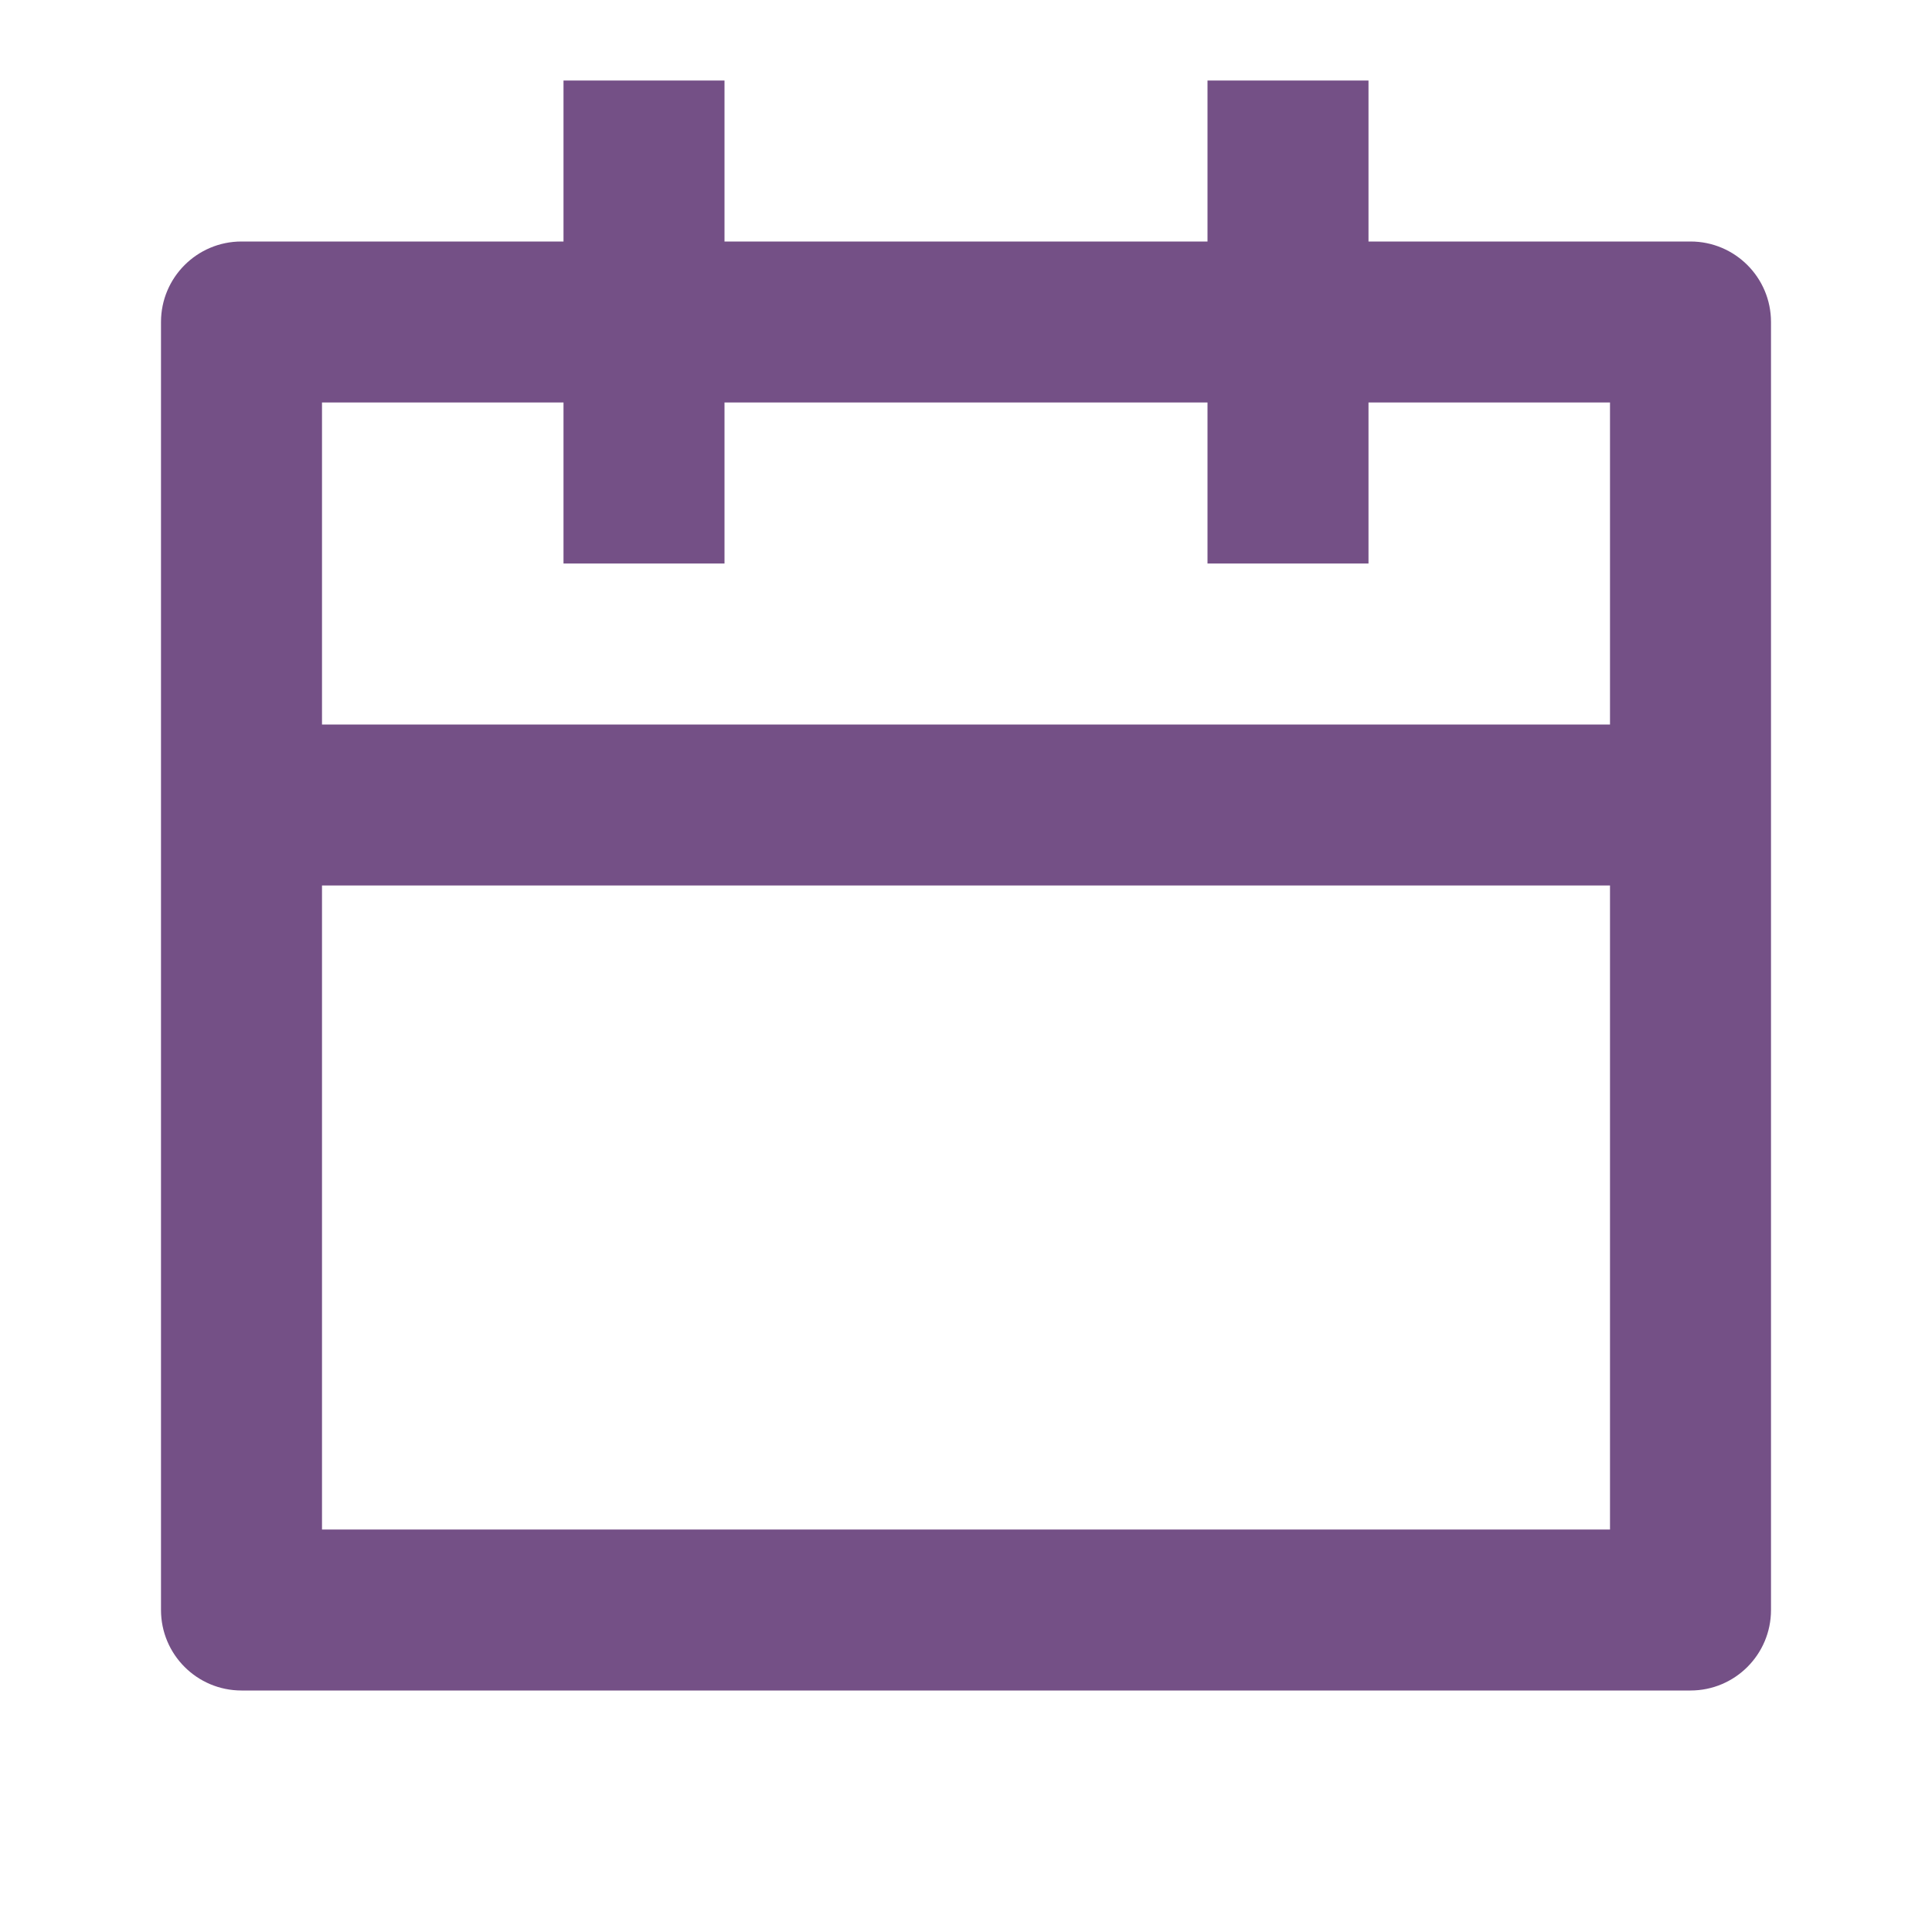
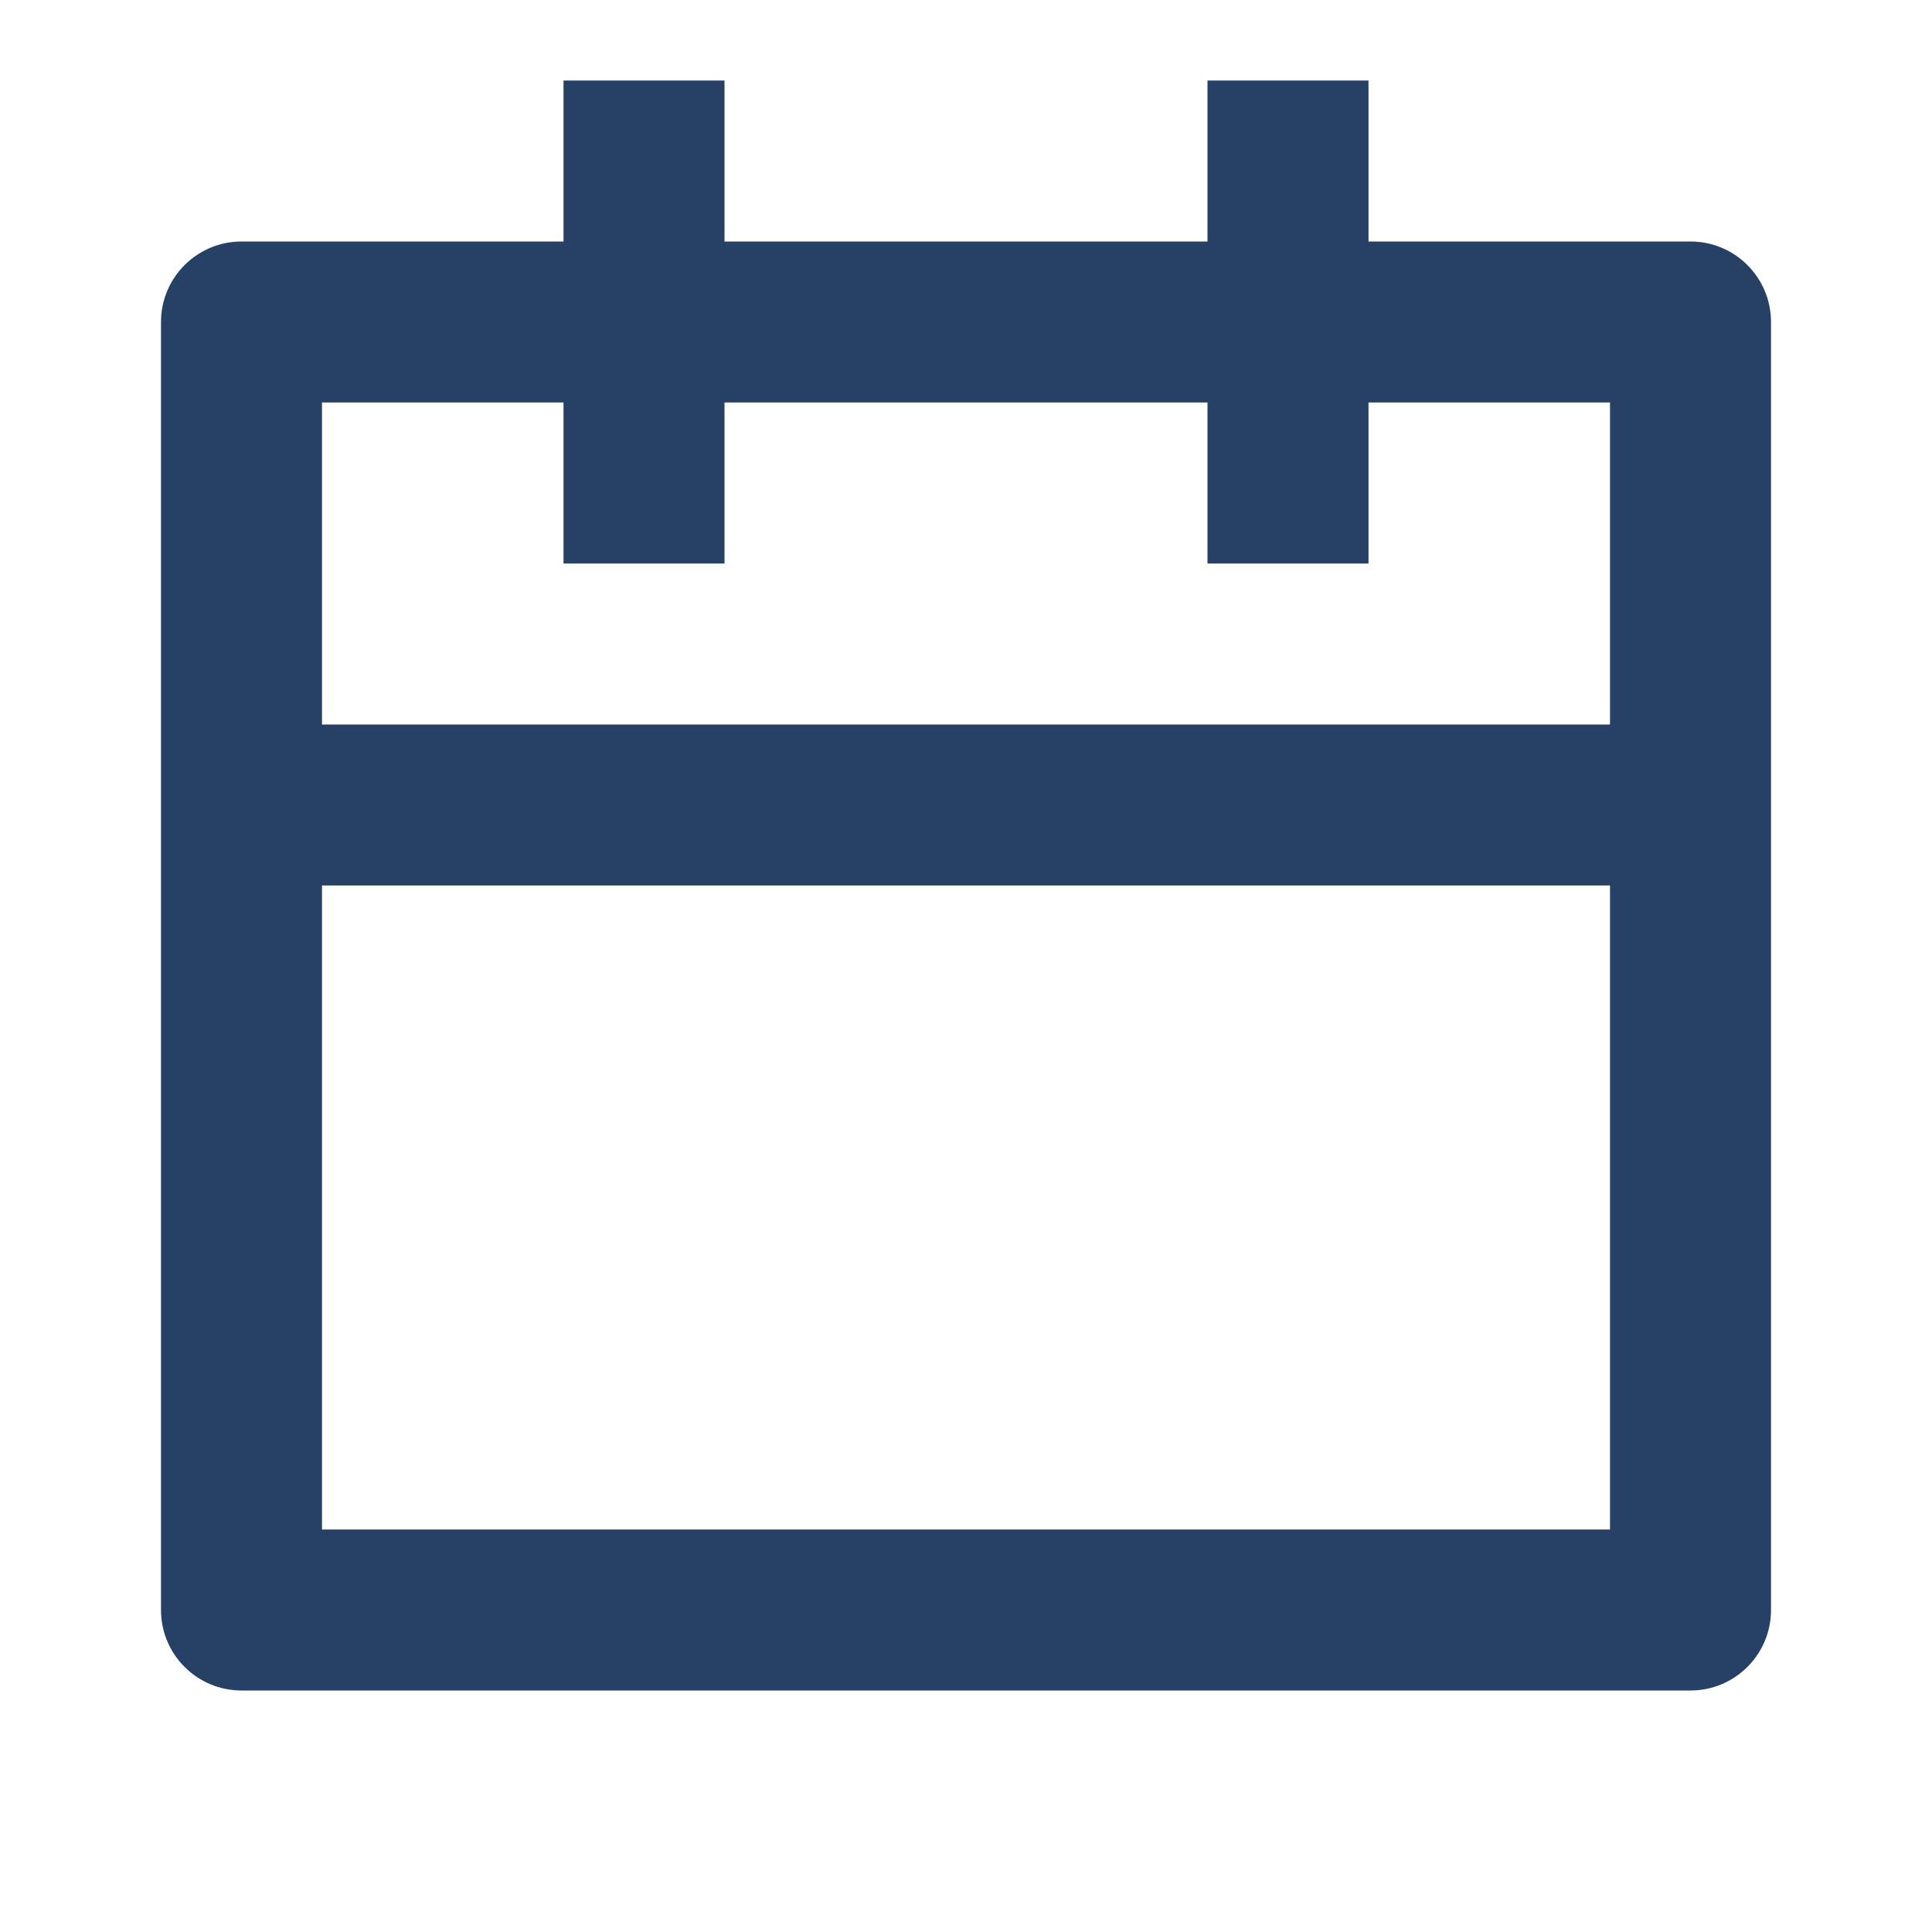
<svg xmlns="http://www.w3.org/2000/svg" width="24" height="24" fill="none" viewBox="0 0 24 24">
-   <path fill="#745086" d="M9 1v2h6V1h2v2h4a1 1 0 0 1 1 1v16a1 1 0 0 1-1 1H3a1 1 0 0 1-1-1V4a1 1 0 0 1 1-1h4V1h2Zm11 10H4v8h16v-8ZM7 5H4v4h16V5h-3v2h-2V5H9v2H7V5Z" />
+   <path fill="#274065" d="M9 1v2h6V1h2v2h4a1 1 0 0 1 1 1v16a1 1 0 0 1-1 1H3a1 1 0 0 1-1-1V4a1 1 0 0 1 1-1h4V1h2Zm11 10H4v8h16v-8ZM7 5H4v4h16V5h-3v2h-2V5H9v2H7V5Z" />
</svg>
